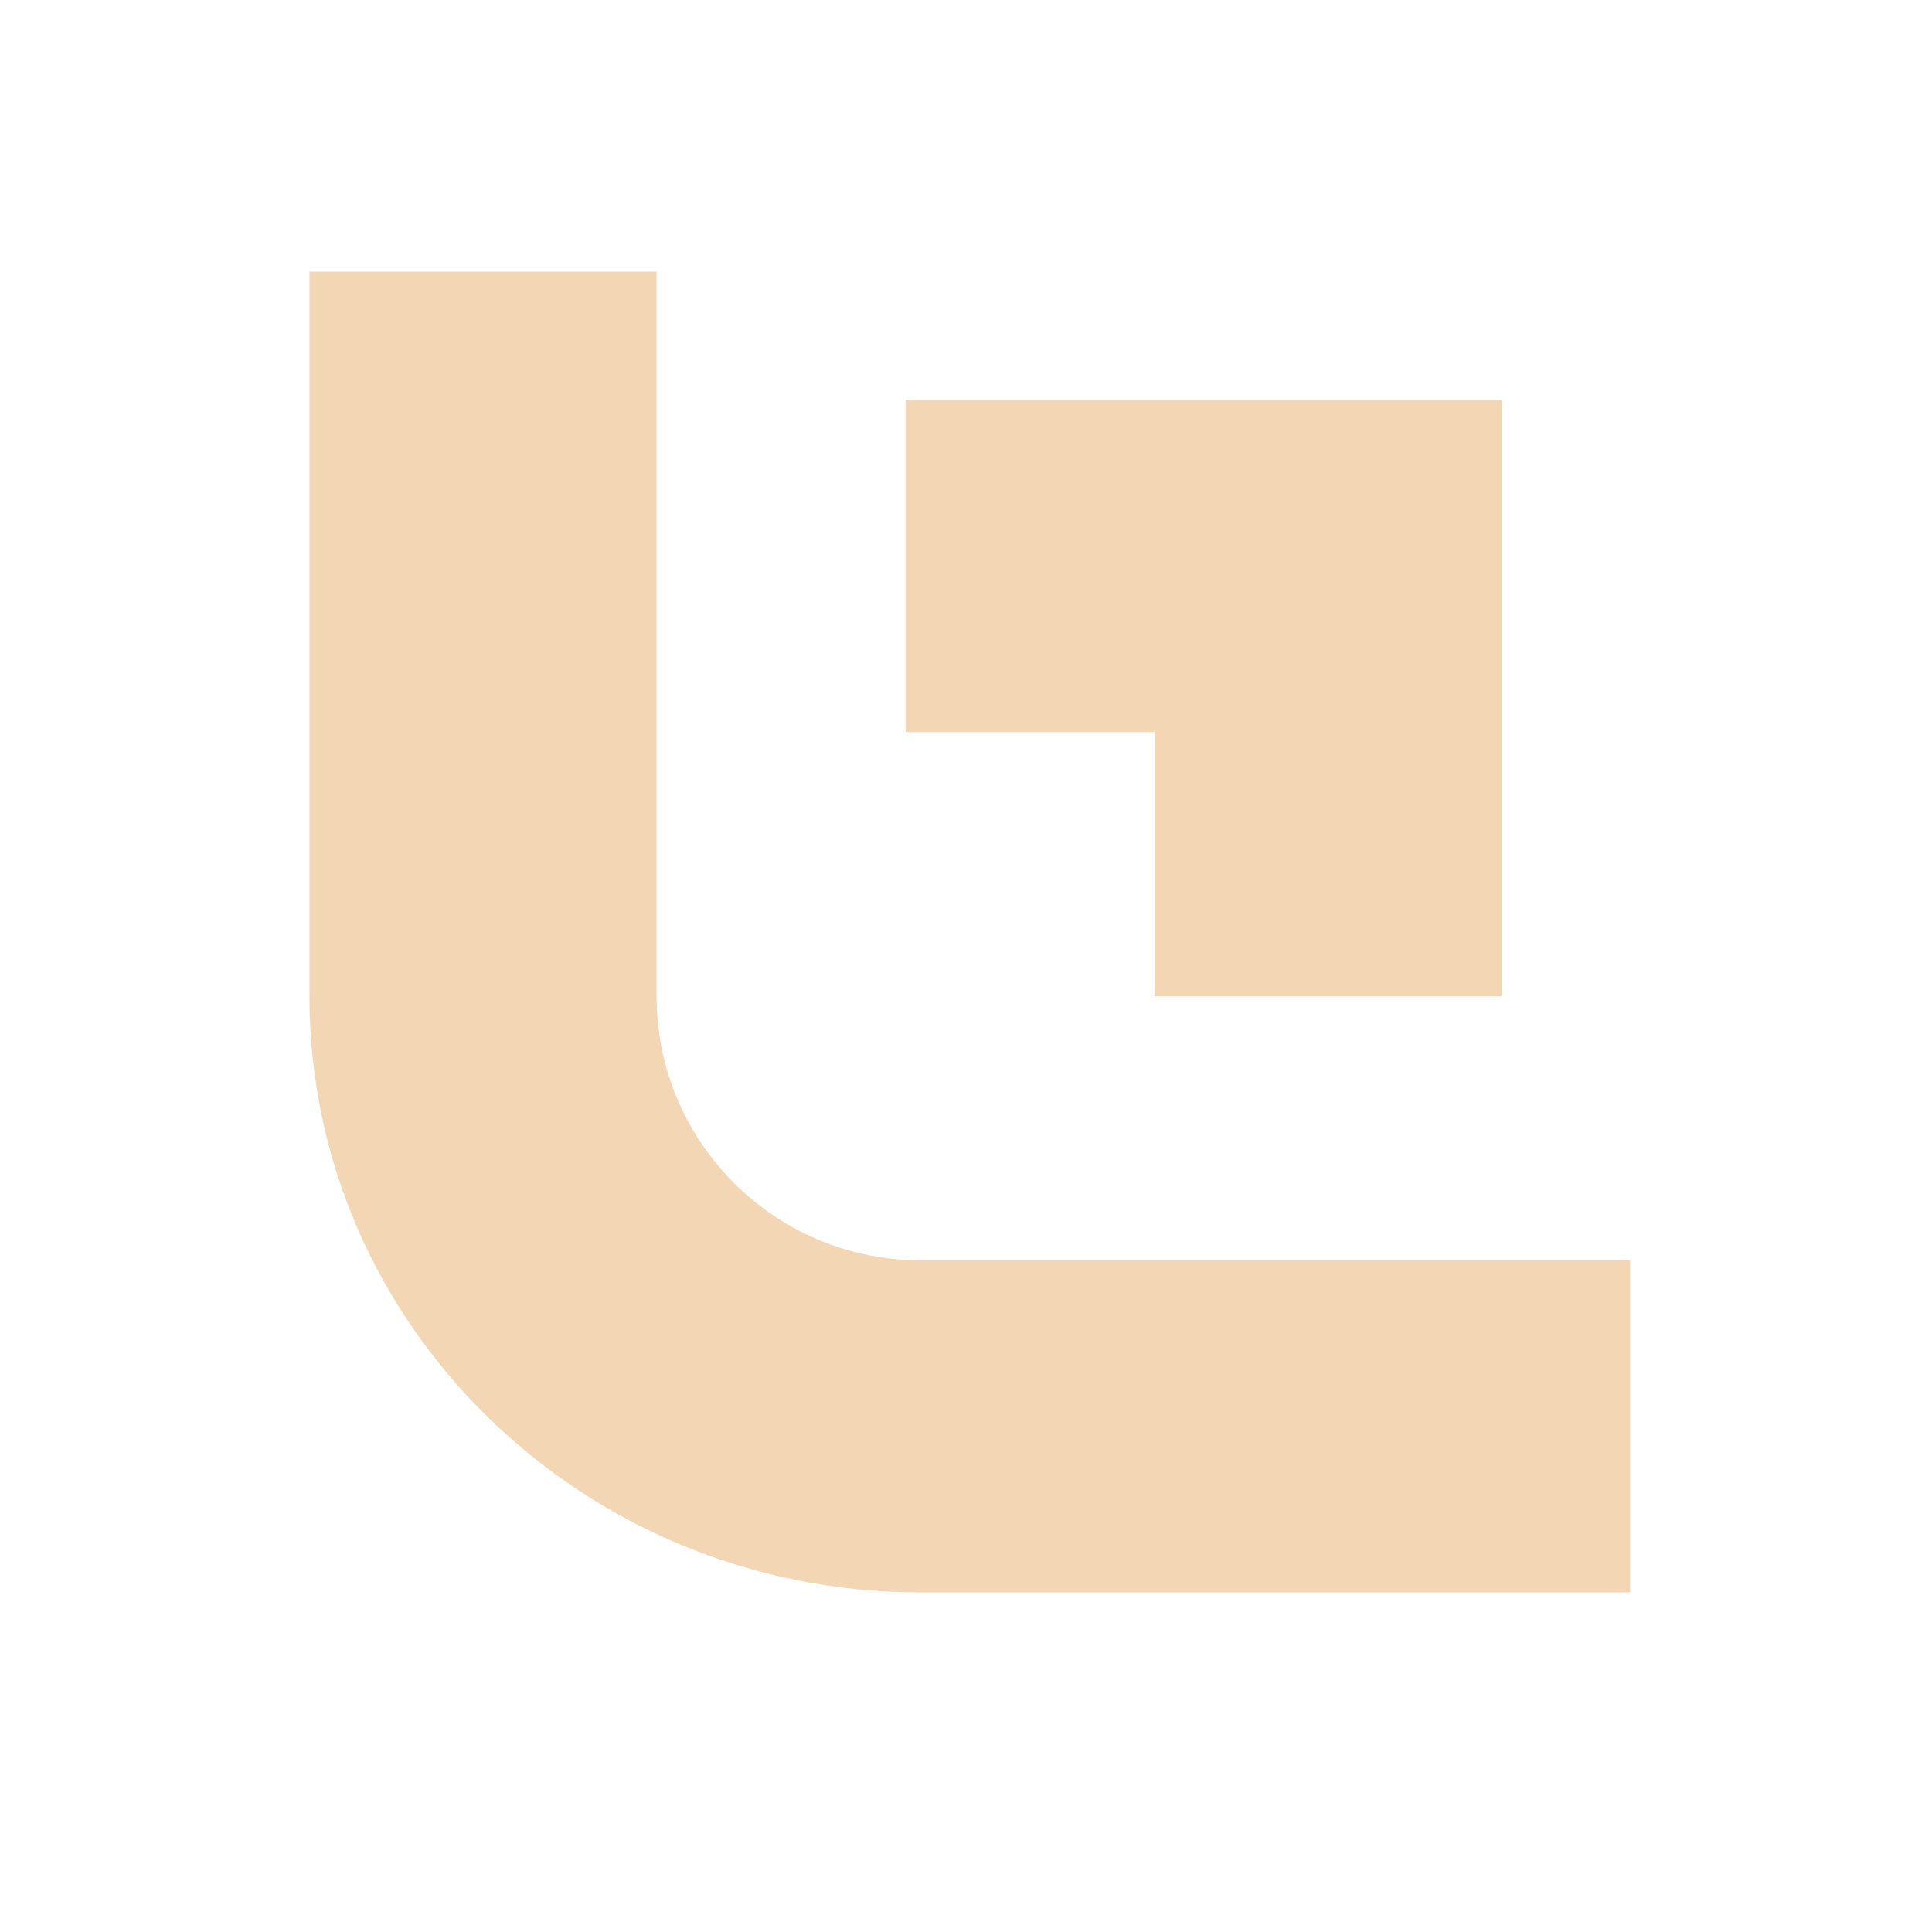
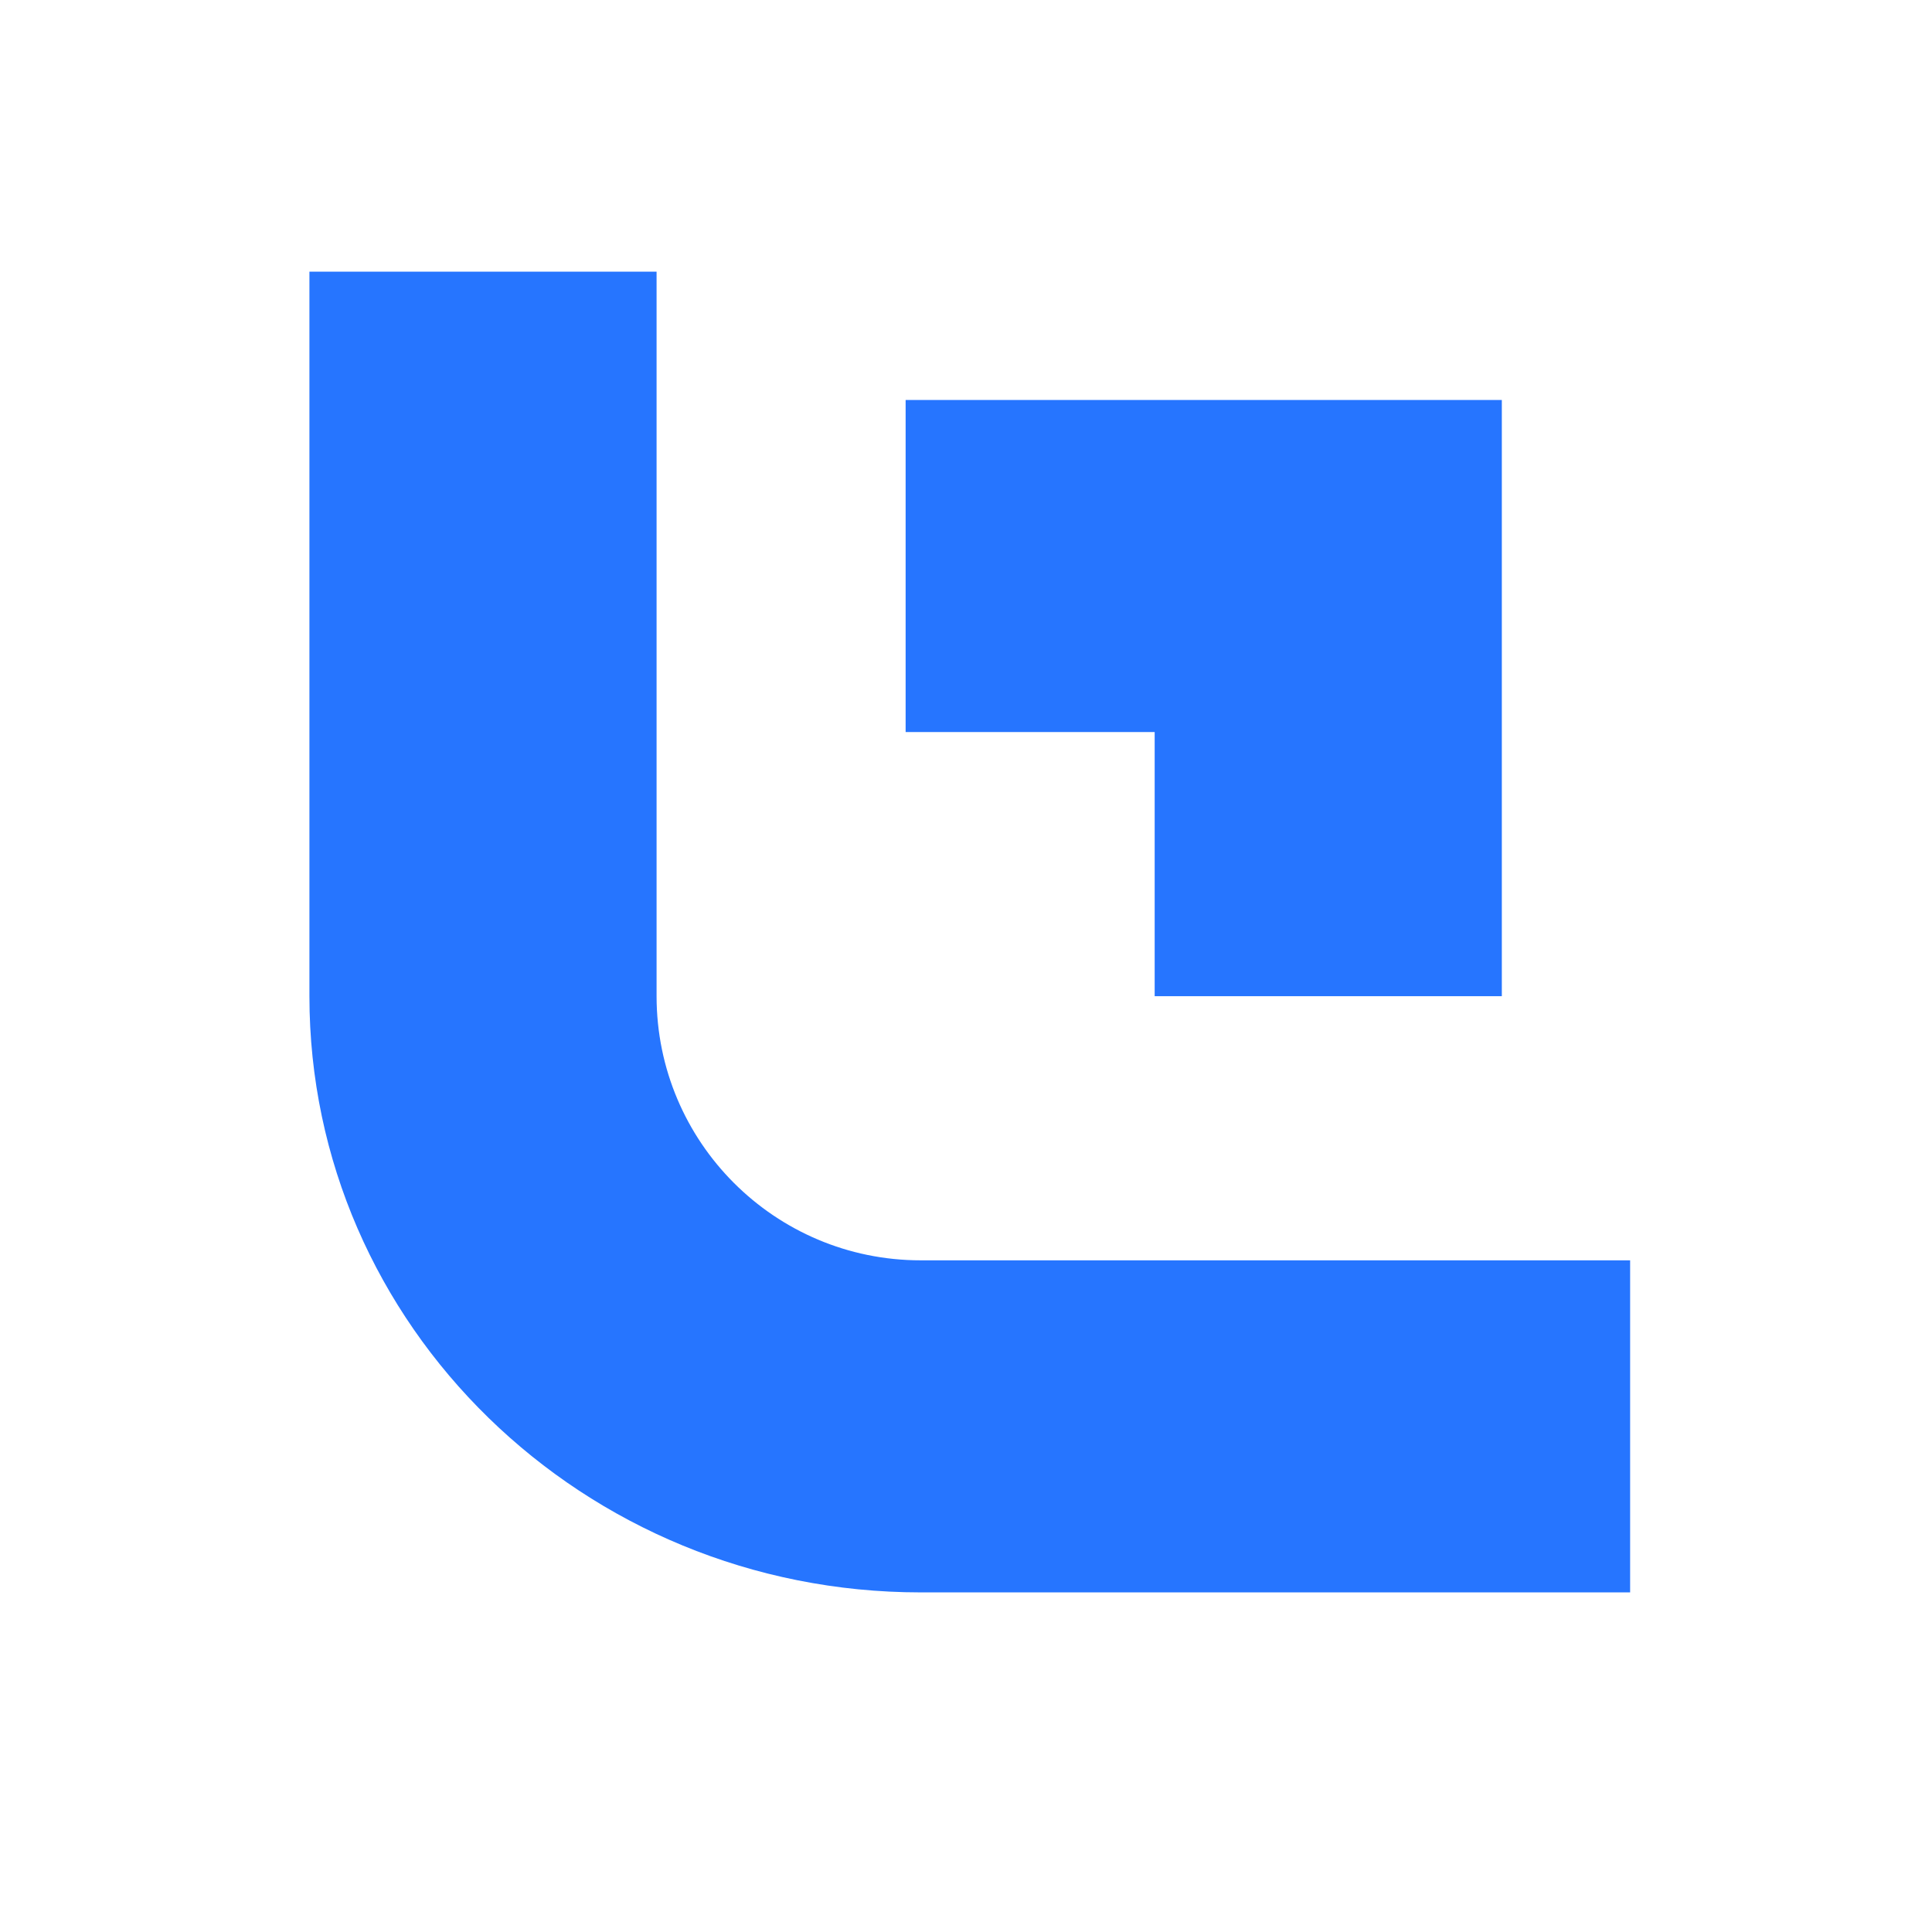
<svg xmlns="http://www.w3.org/2000/svg" viewBox="0 0 256 256" role="img">
-   <g fill="#F3D7B5">
+   <g fill="#2675ff">
    <path d="M41 36H87V132C87 151.33 102.67 167 122 167H216V211H122C77.26 211 41 175.63 41 132Z" />
    <path d="M120 53H199V132H153V97H120Z" />
  </g>
</svg>
